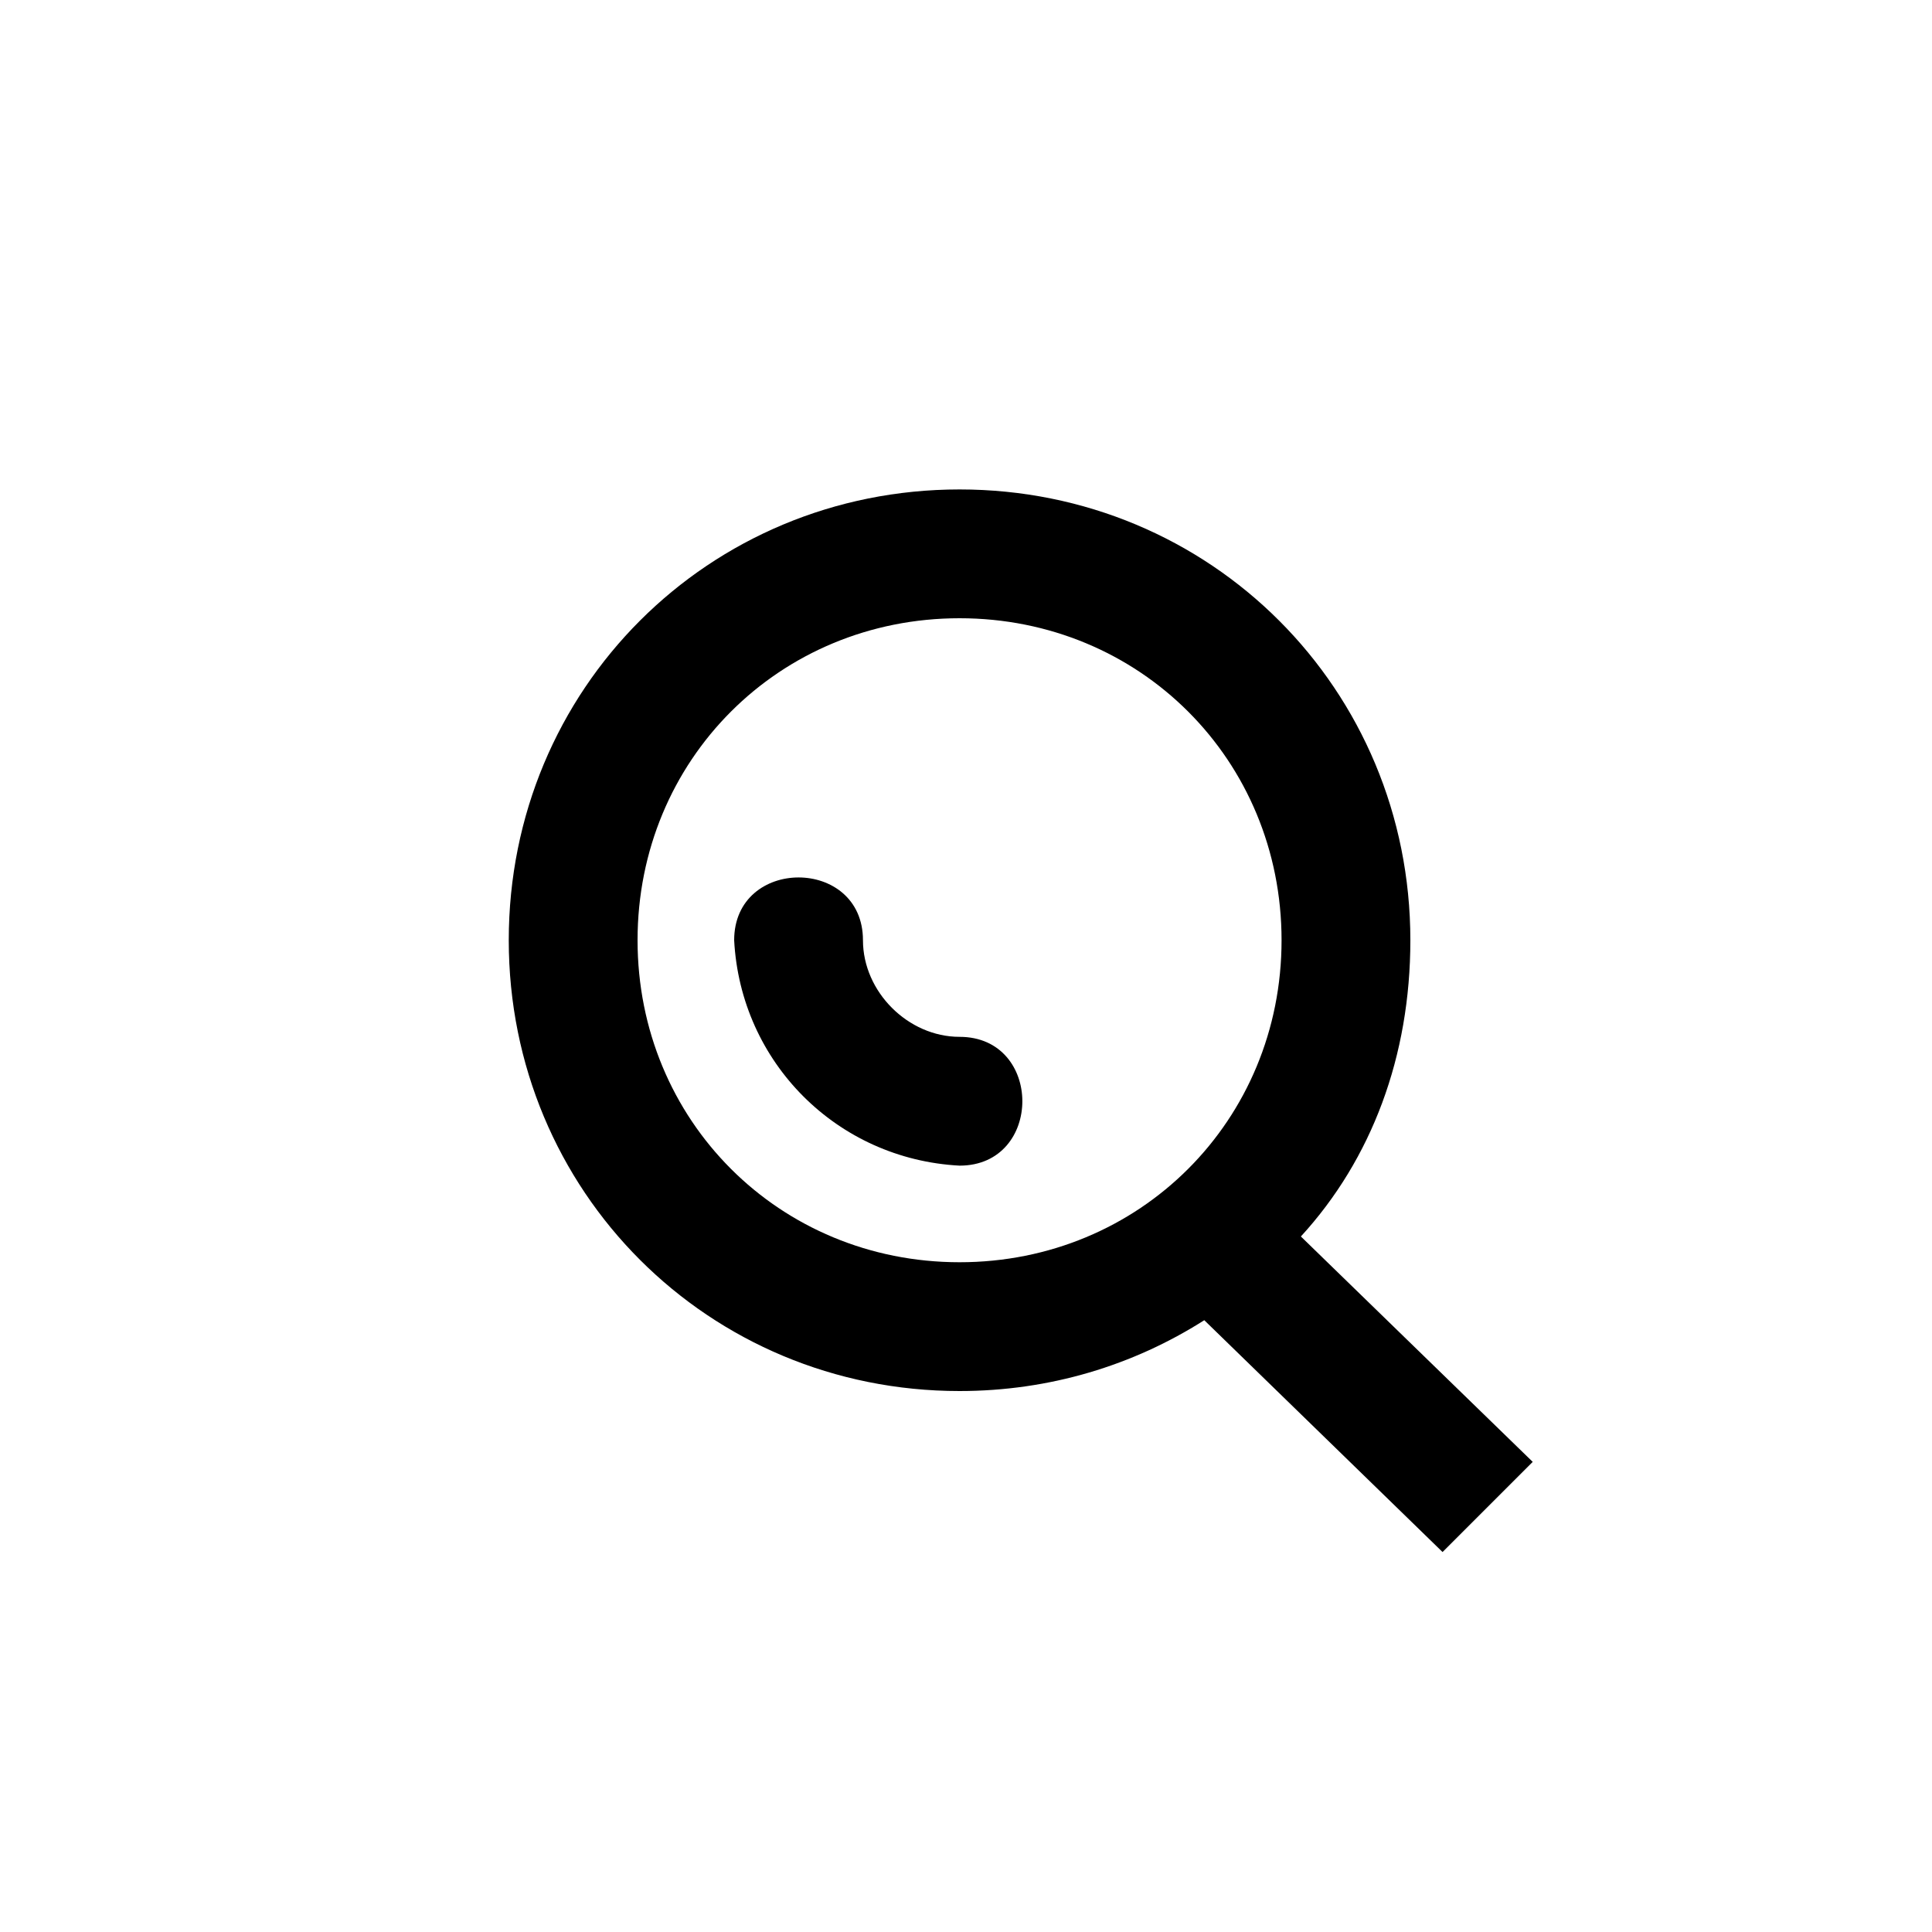
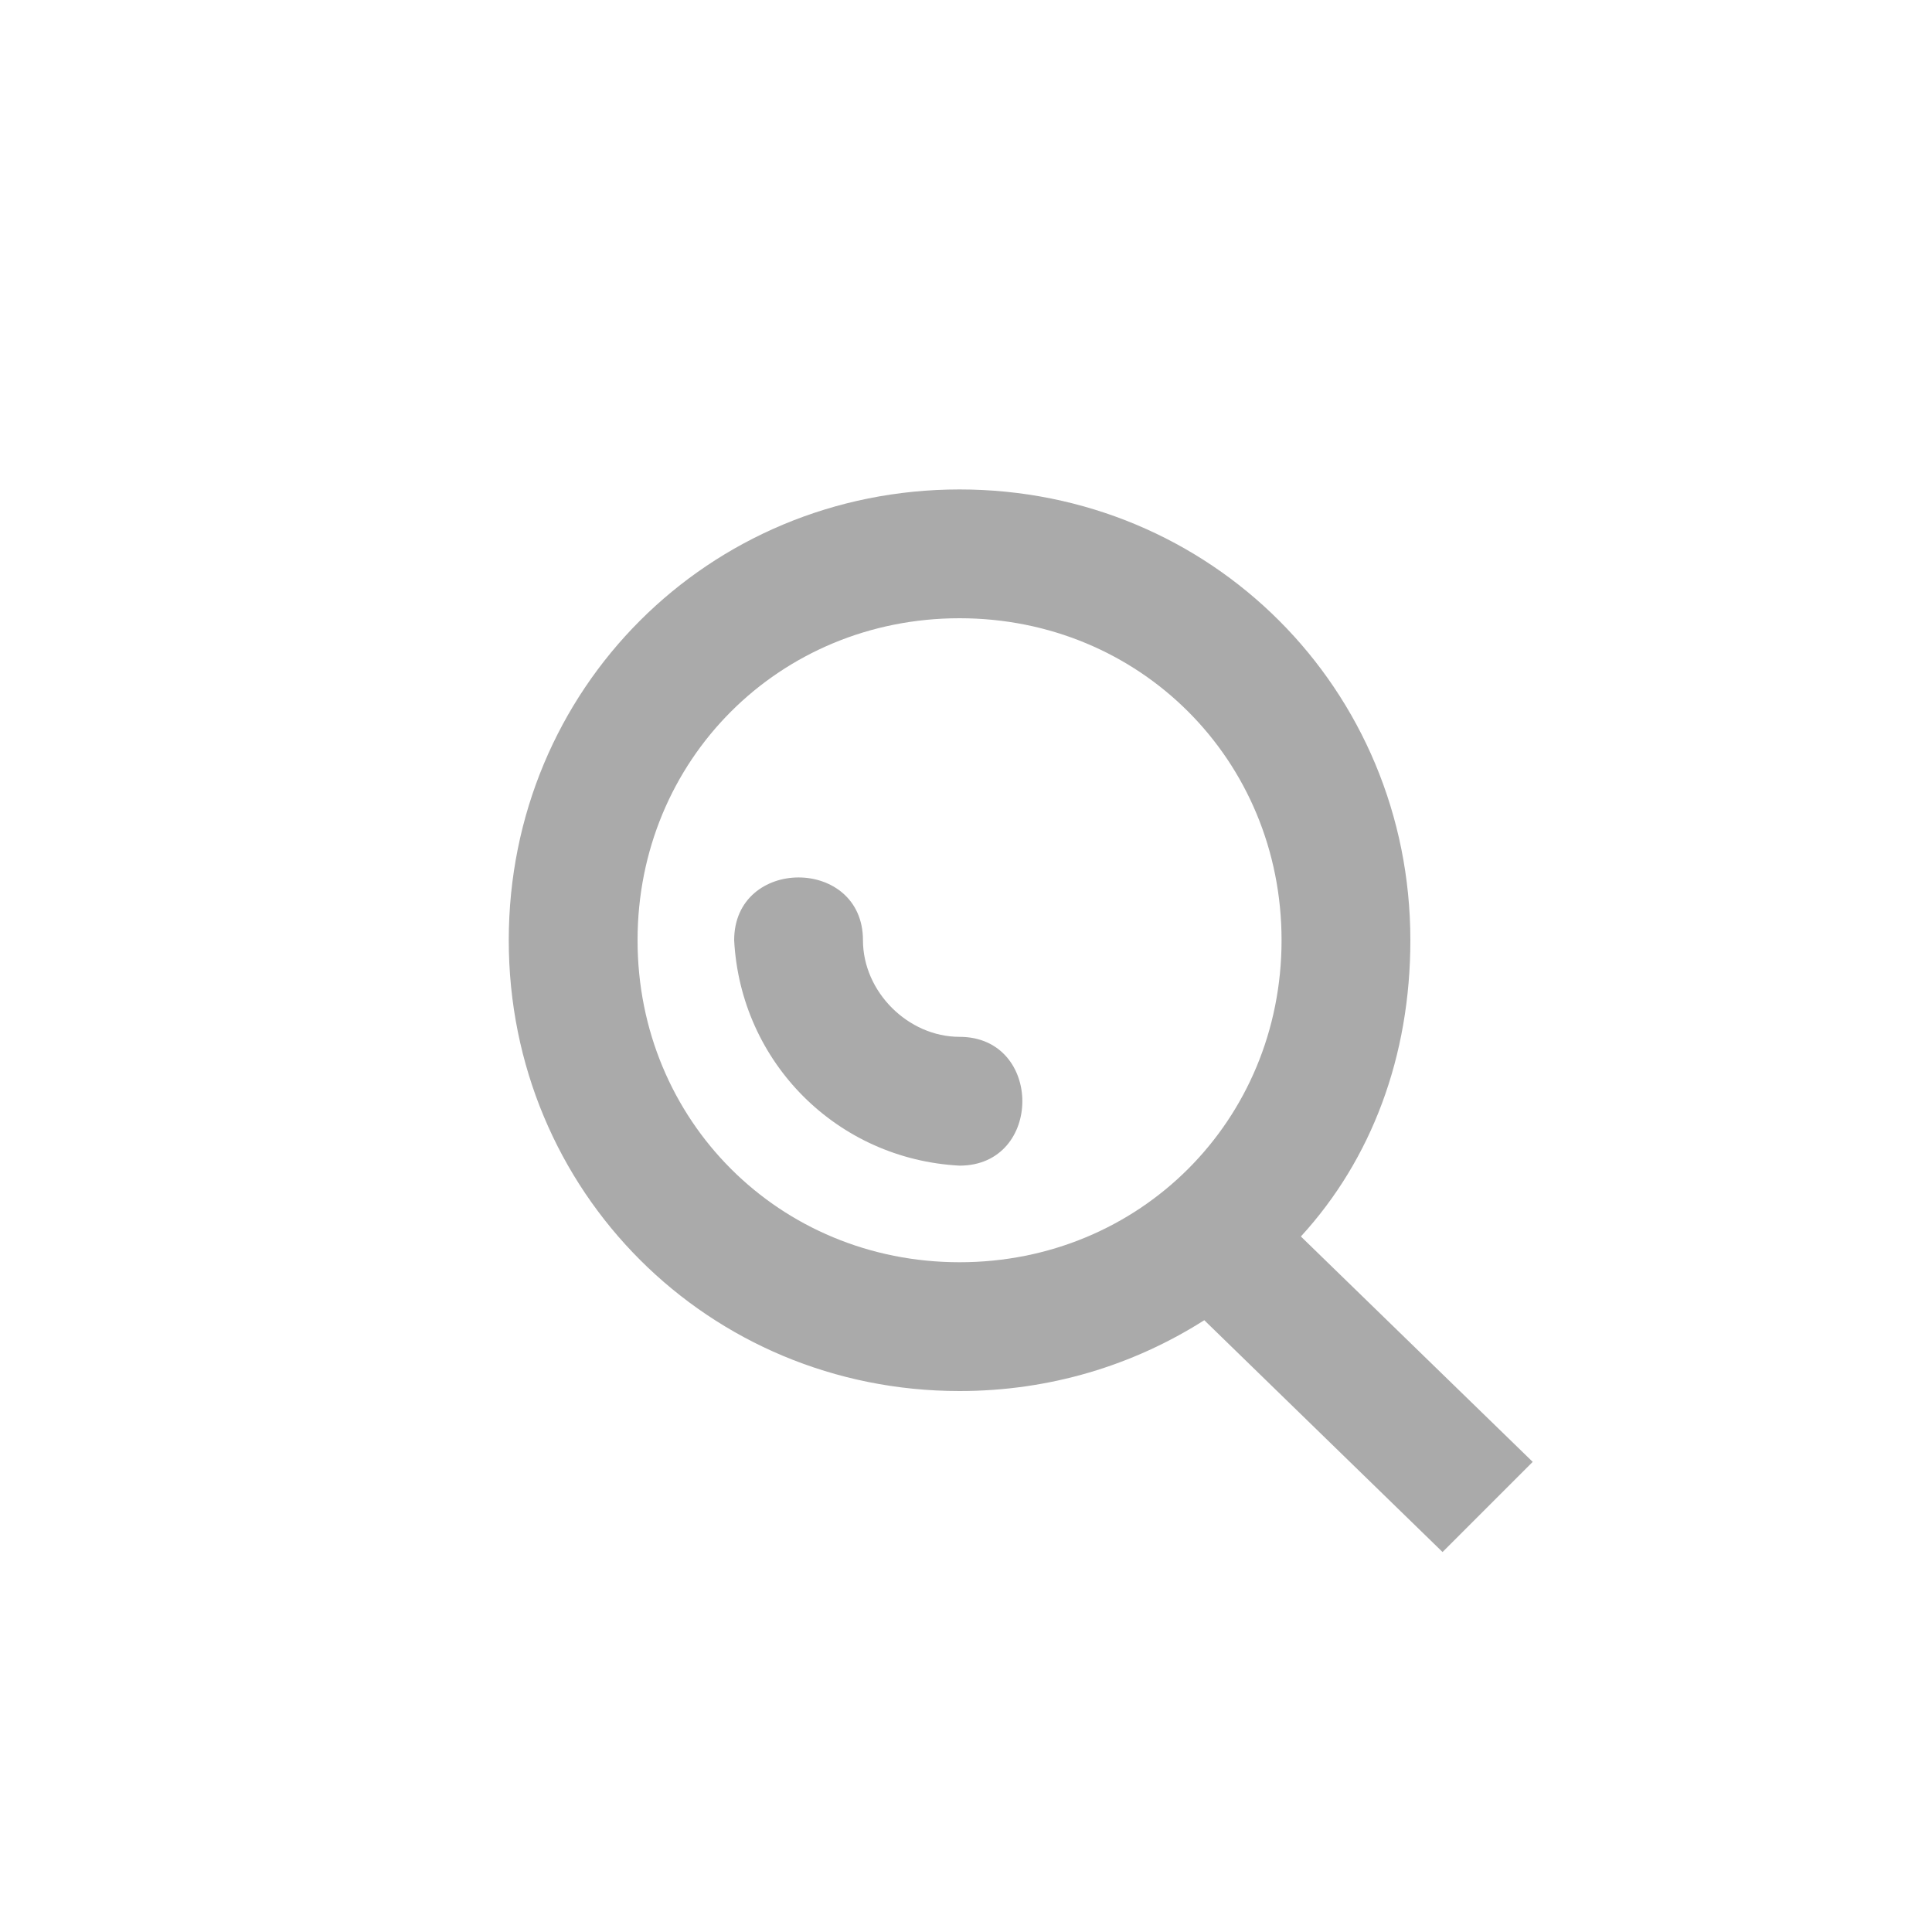
<svg xmlns="http://www.w3.org/2000/svg" version="1.1" id="Layer_1" x="0px" y="0px" viewBox="0 0 30 30" enable-background="new 0 0 30 30" xml:space="preserve">
-   <path d="M14.9,16.1c-0.8,0-1.5-0.7-1.5-1.5c0-1.3-2-1.3-2,0c0.1,1.9,1.6,3.4,3.5,3.5C16.2,18.1,16.2,16.1,14.9,16.1z" />
-   <path d="M23.8,22.7l-3.6-3.5c1.1-1.2,1.7-2.8,1.7-4.6c0-3.9-3.1-7-7-7s-7,3.1-7,7s3.1,7,7,7c1.4,0,2.7-0.4,3.8-1.1l3.7,3.6  L23.8,22.7z M9.9,14.6c0-2.8,2.2-5,5-5s5,2.2,5,5s-2.2,5-5,5S9.9,17.4,9.9,14.6z" />
+   <path fill="#aaa" d="M14.9,16.1c-0.8,0-1.5-0.7-1.5-1.5c0-1.3-2-1.3-2,0c0.1,1.9,1.6,3.4,3.5,3.5C16.2,18.1,16.2,16.1,14.9,16.1z" />
+   <path fill="#aaa" d="M23.8,22.7l-3.6-3.5c1.1-1.2,1.7-2.8,1.7-4.6c0-3.9-3.1-7-7-7s-7,3.1-7,7s3.1,7,7,7c1.4,0,2.7-0.4,3.8-1.1l3.7,3.6  L23.8,22.7z M9.9,14.6c0-2.8,2.2-5,5-5s5,2.2,5,5s-2.2,5-5,5S9.9,17.4,9.9,14.6z" />
</svg>
